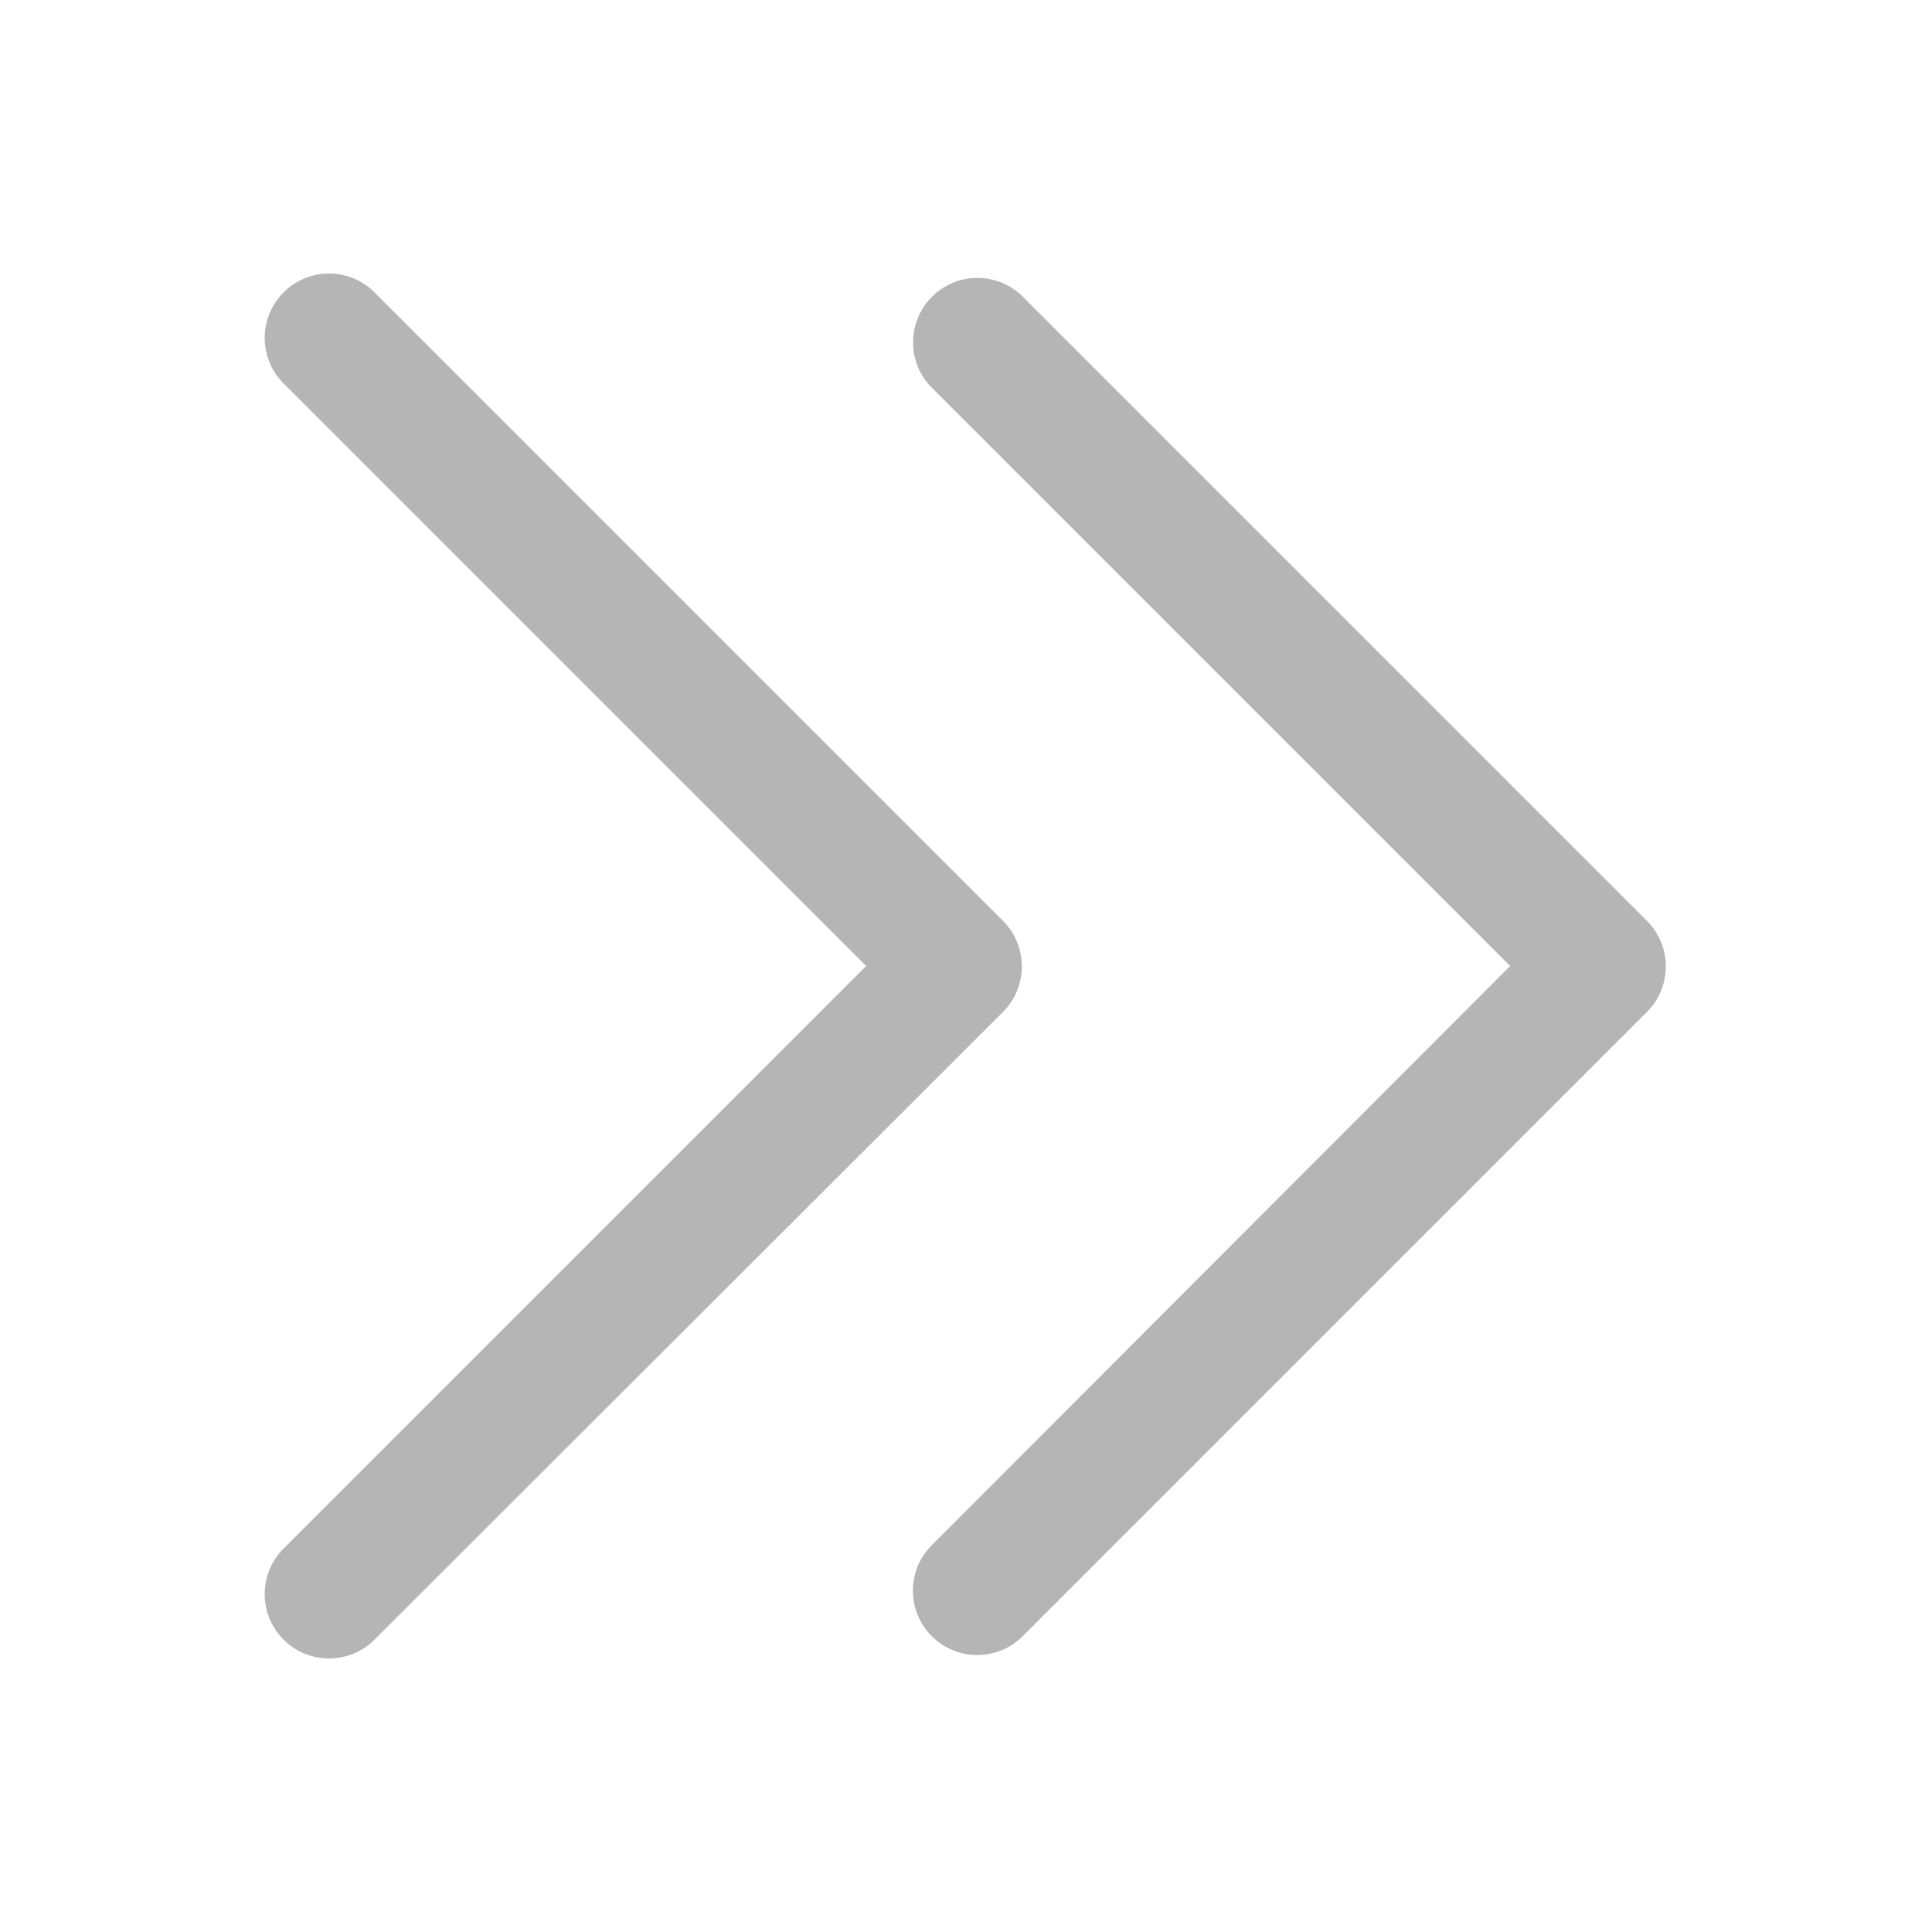
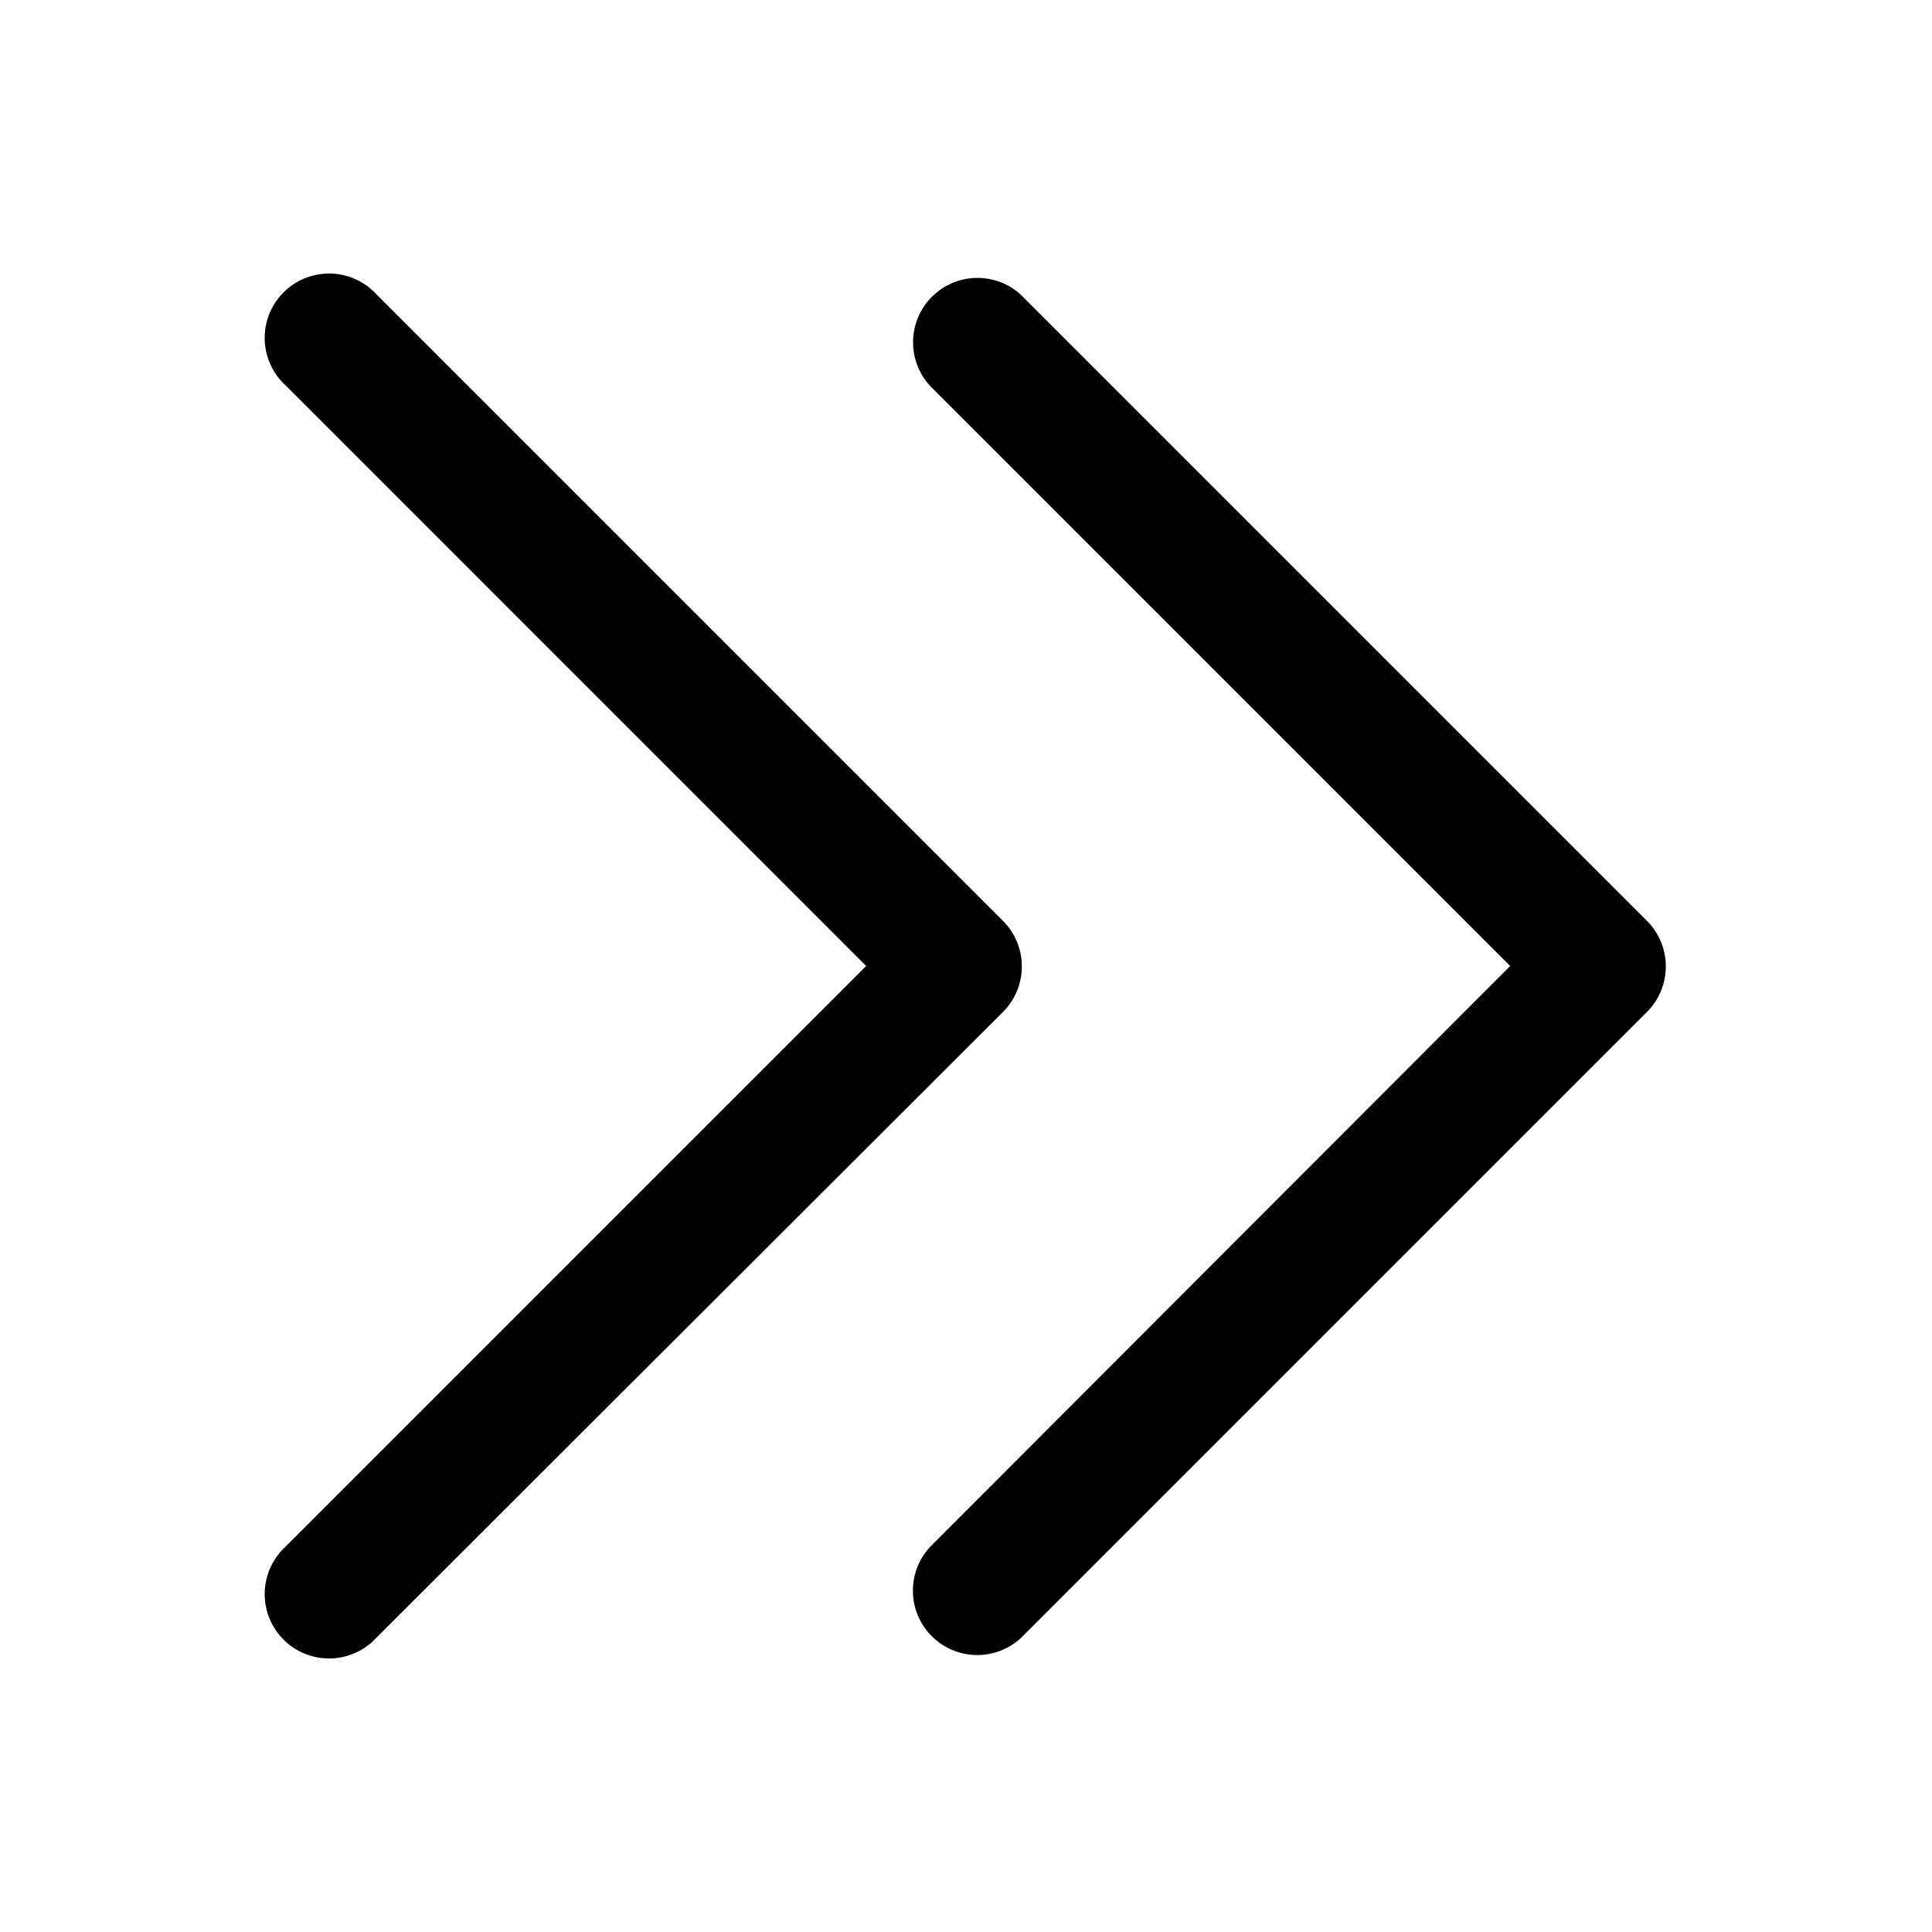
<svg xmlns="http://www.w3.org/2000/svg" t="1635927903220" class="icon" viewBox="0 0 1024 1024" version="1.1" p-id="1033" width="200" height="200">
  <defs>
    <style type="text/css" />
  </defs>
-   <path d="M151.472 204.368A34.128 34.128 0 1 1 199.68 156.16l331.952 331.952c13.28 13.312 13.28 34.88 0 48.208L199.68 867.84a34.128 34.128 0 1 1-48.208-48.208L459.088 512 151.472 204.368z m341.328 0a34.128 34.128 0 0 1 48.208-48.208L872.96 488.112c13.28 13.312 13.28 34.88 0 48.208L541.008 868.272a34.128 34.128 0 0 1-48.208-48.224L800.432 512 492.8 204.368z" fill="#b5b5b6" p-id="1034" />
+   <path d="M151.472 204.368A34.128 34.128 0 1 1 199.68 156.16l331.952 331.952c13.28 13.312 13.28 34.88 0 48.208L199.68 867.84a34.128 34.128 0 1 1-48.208-48.208L459.088 512 151.472 204.368z m341.328 0a34.128 34.128 0 0 1 48.208-48.208L872.96 488.112c13.28 13.312 13.28 34.88 0 48.208L541.008 868.272a34.128 34.128 0 0 1-48.208-48.224L800.432 512 492.8 204.368z" fill="#000000" p-id="1034" />
</svg>
